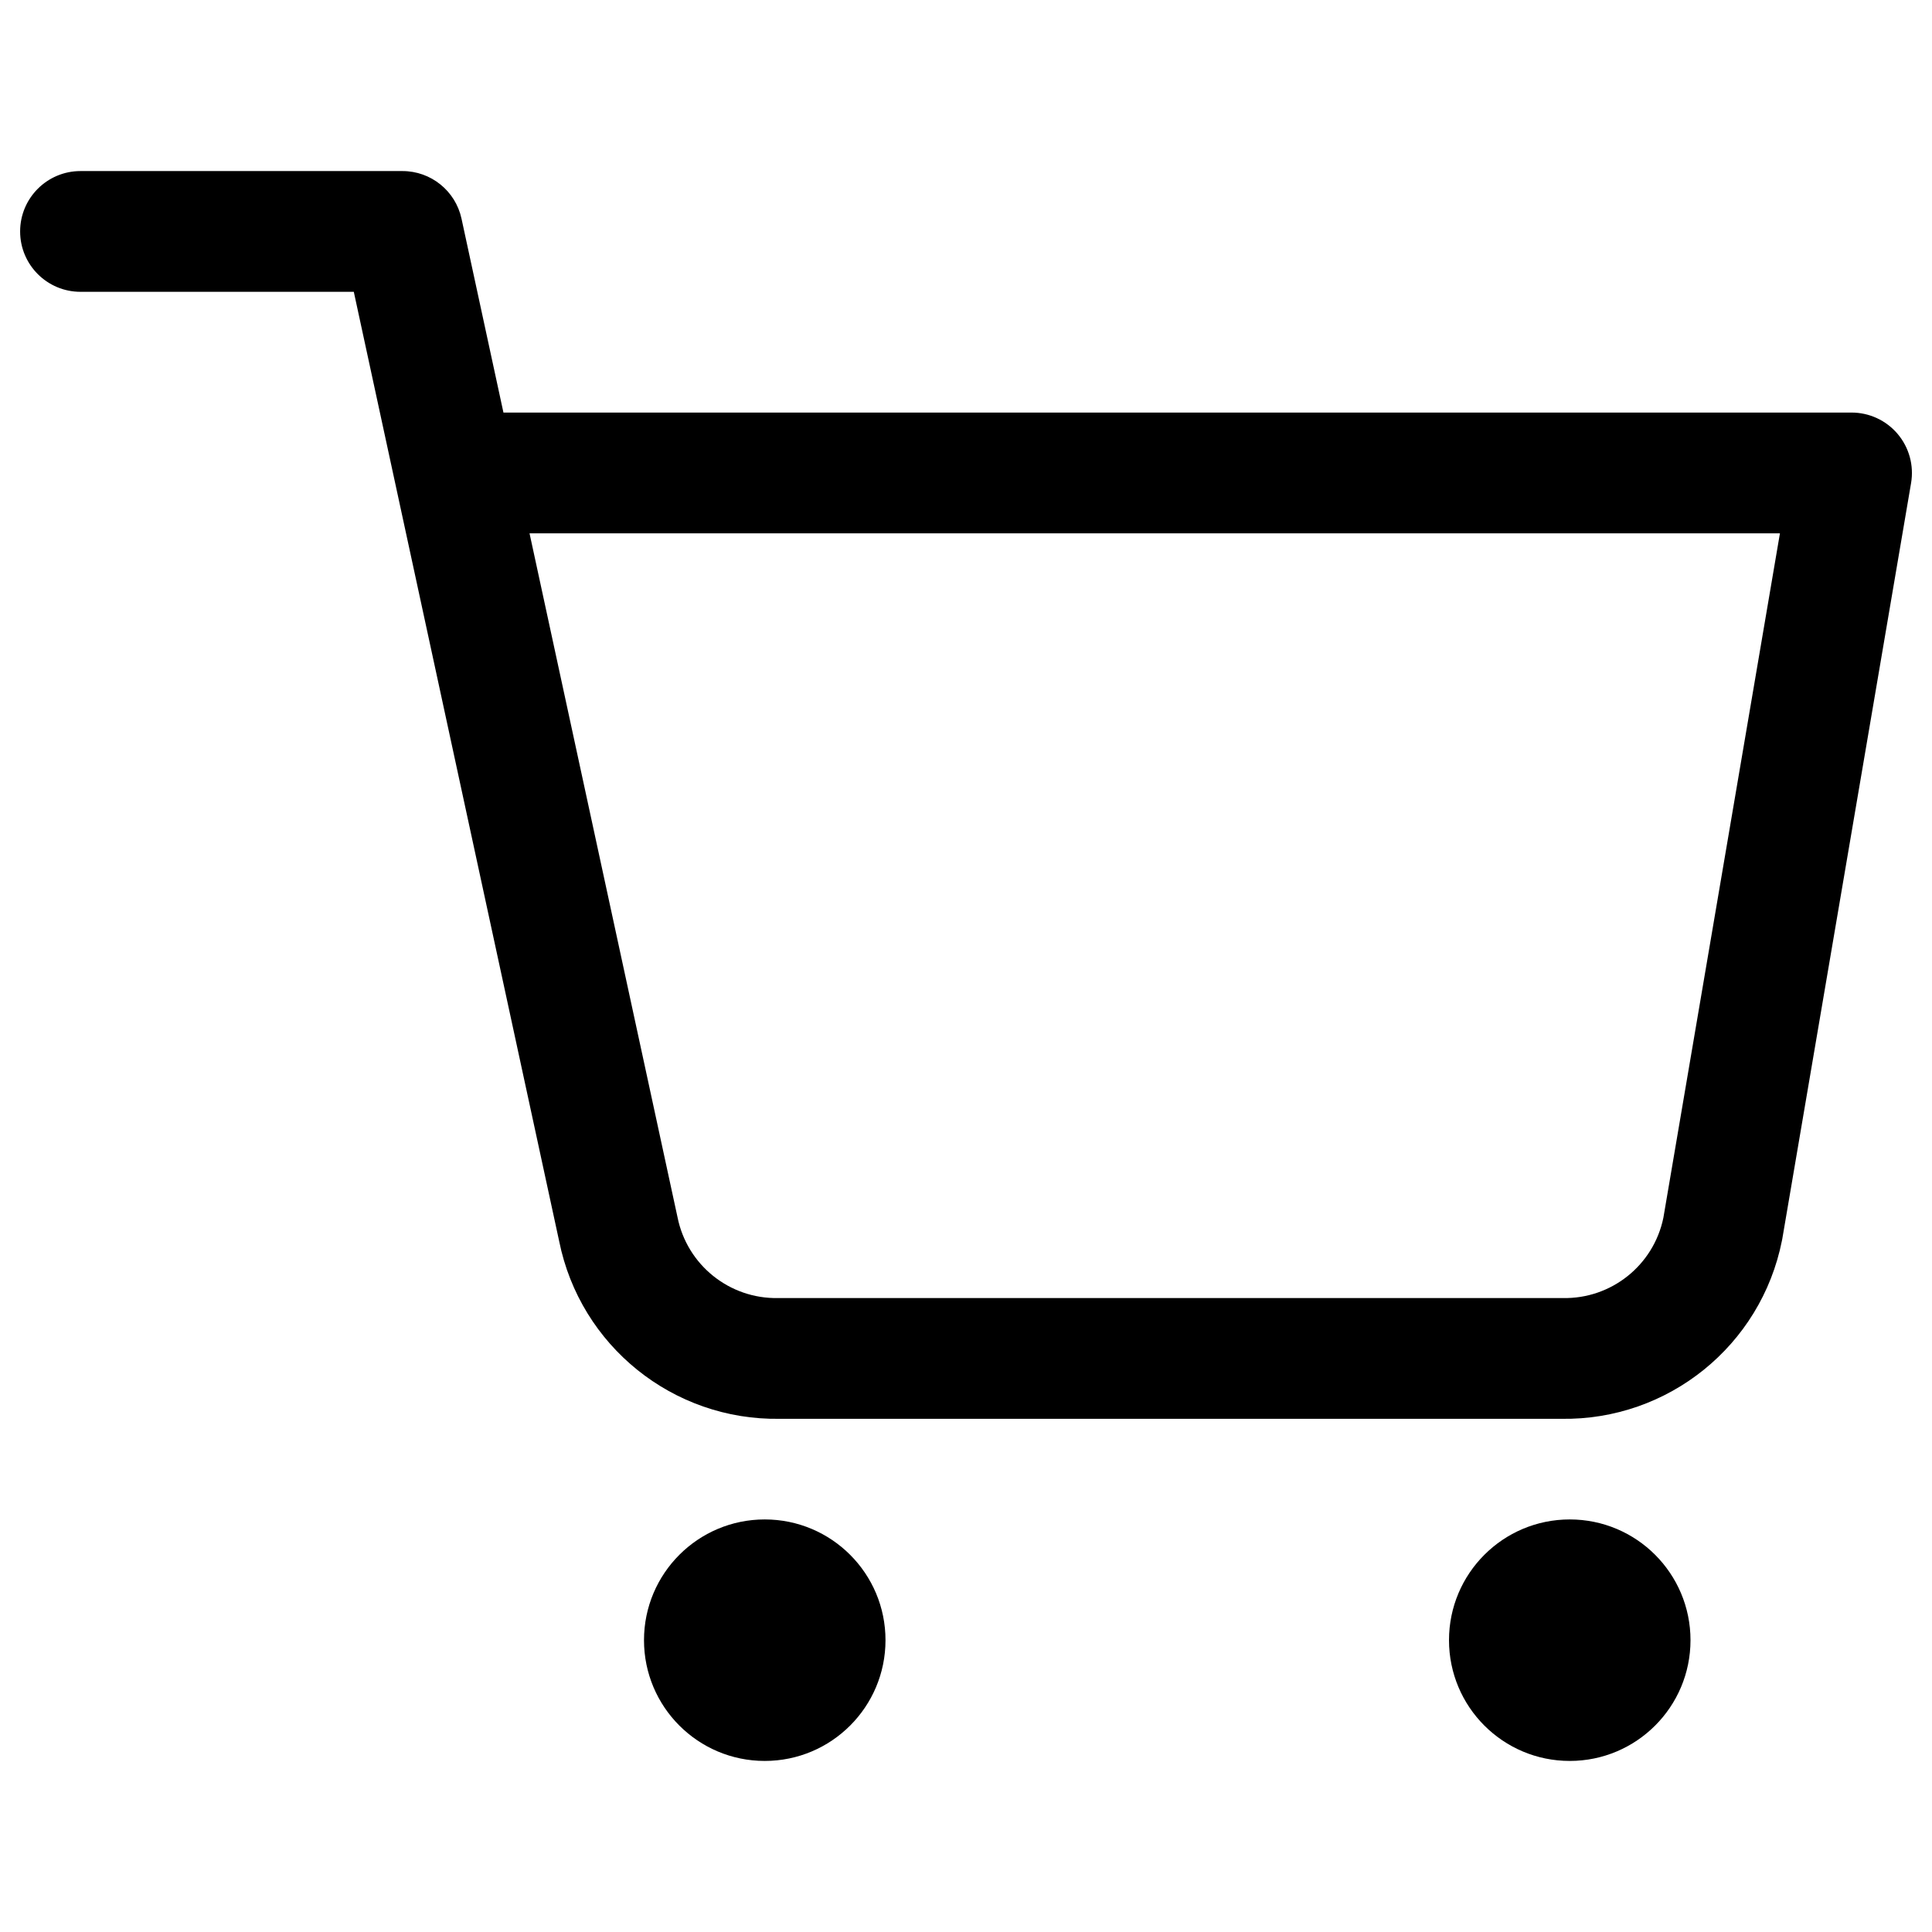
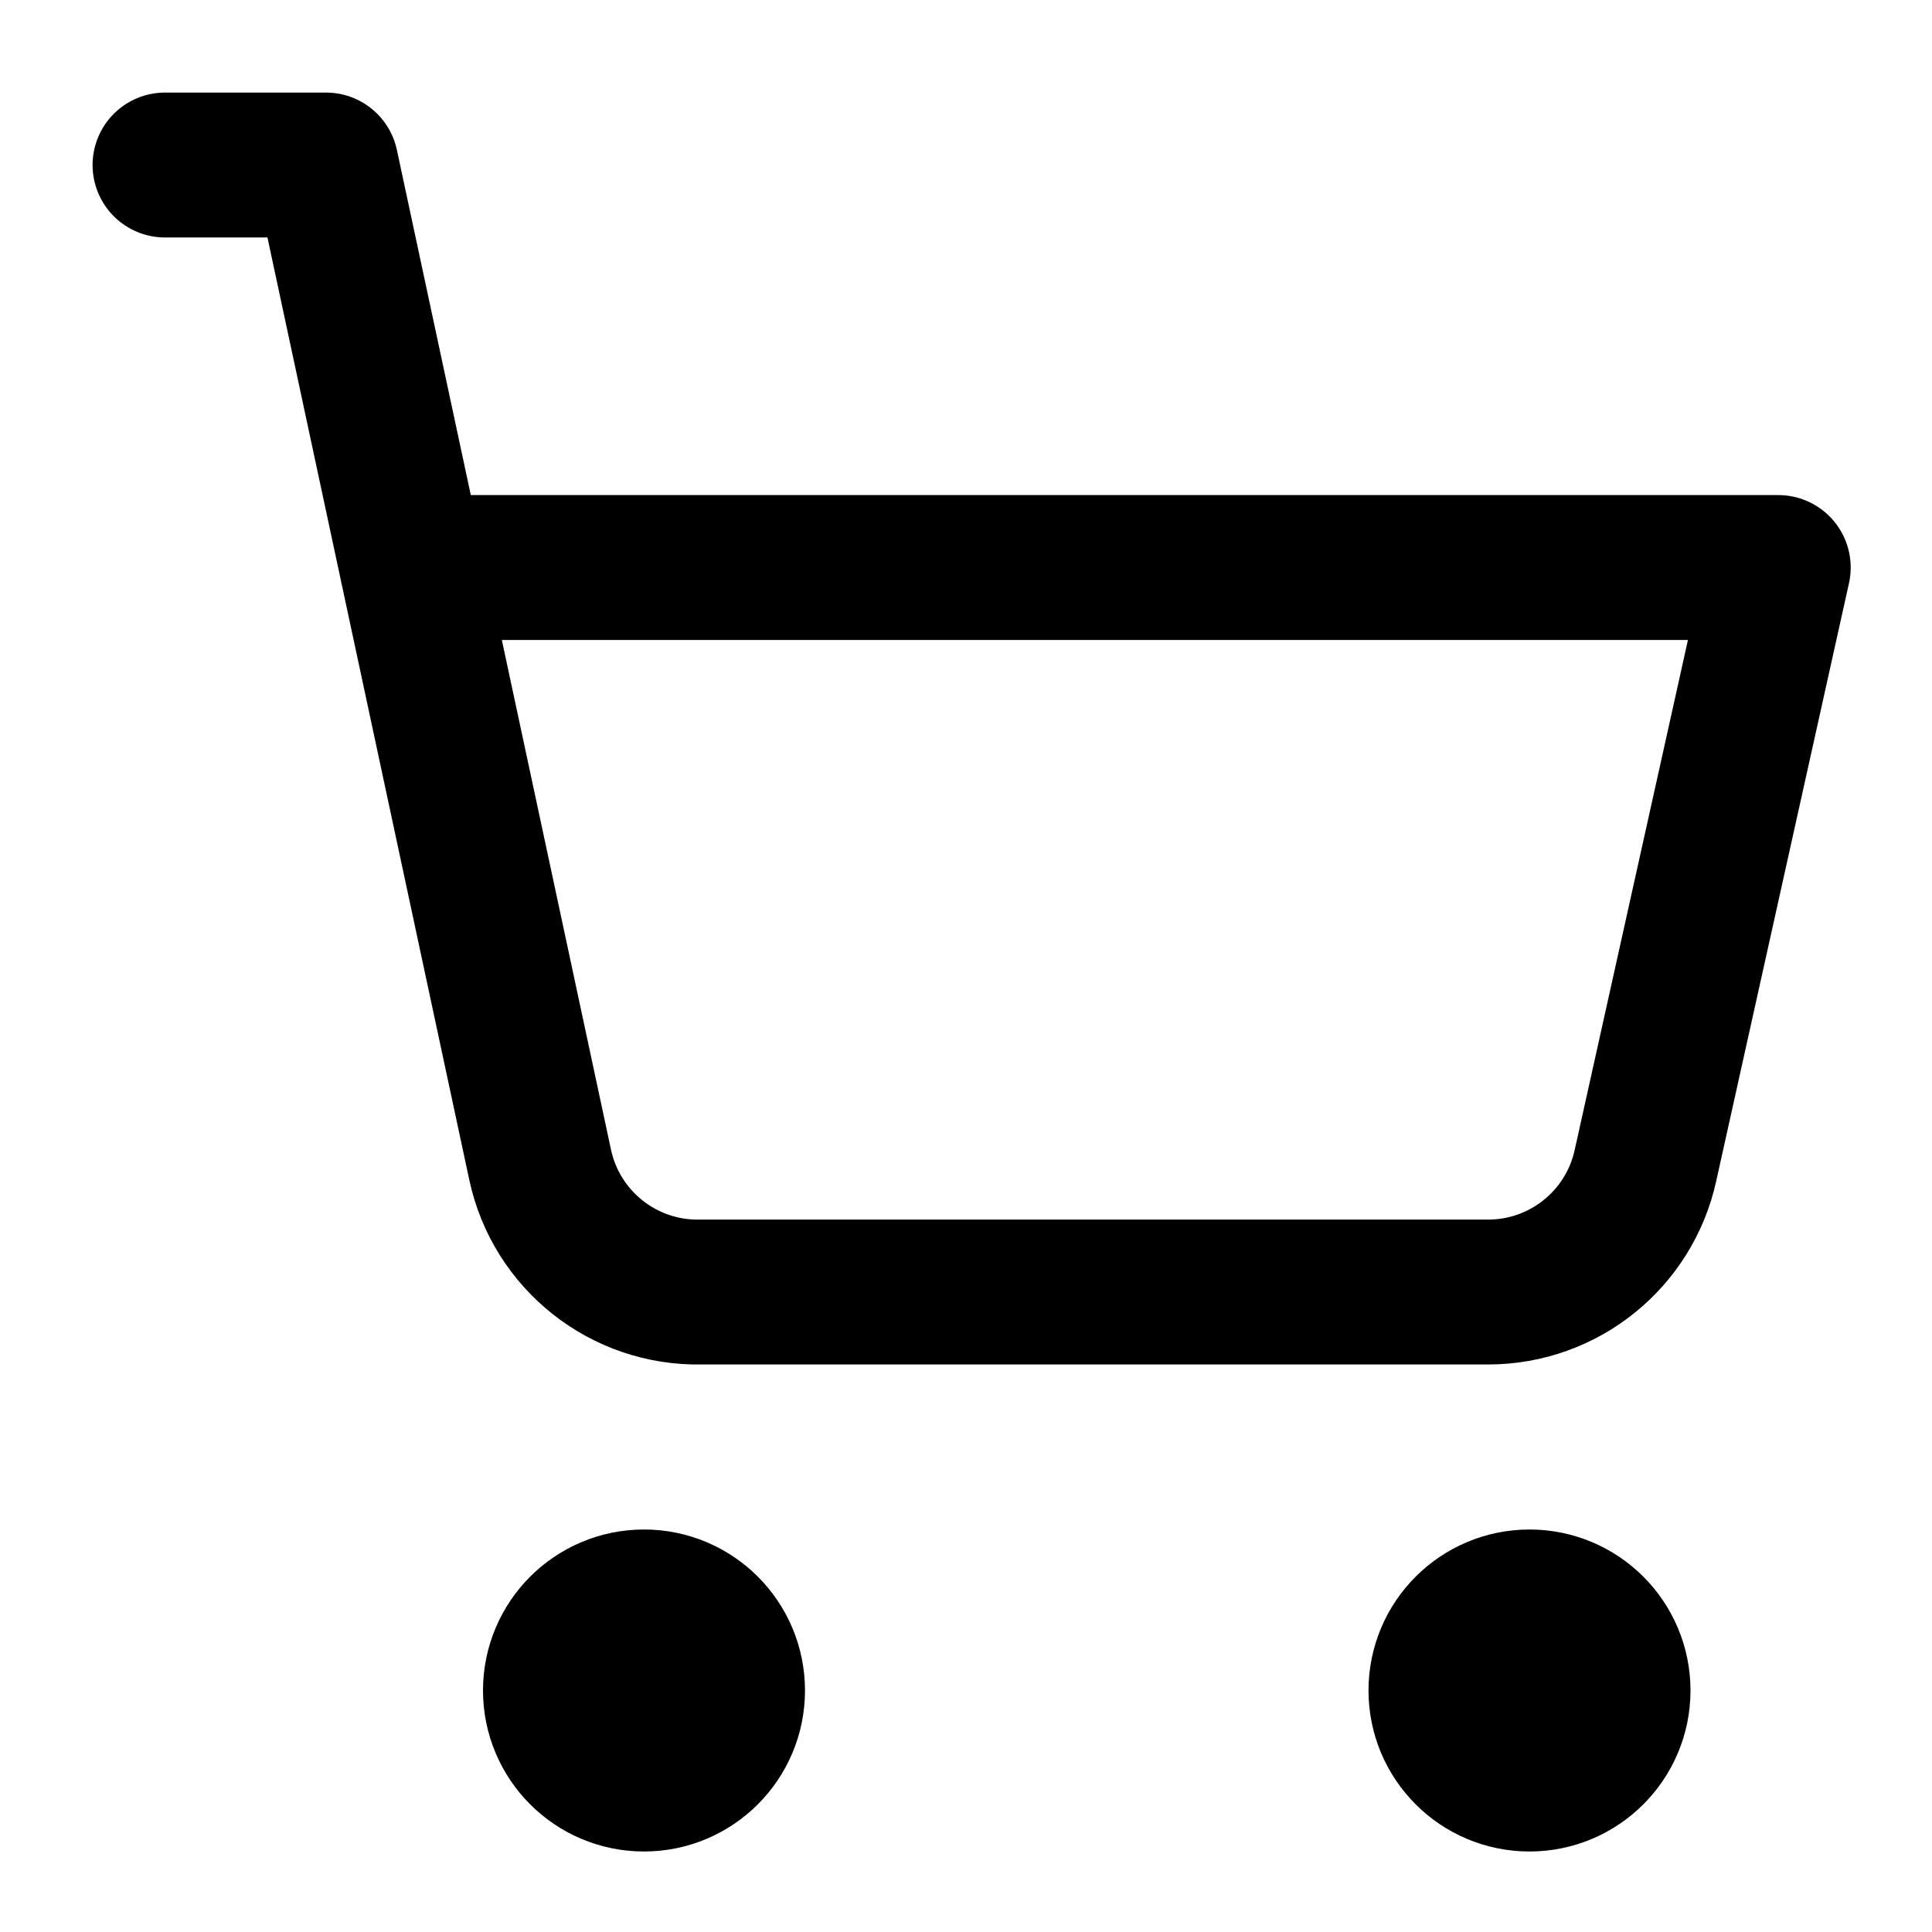
- <svg xmlns="http://www.w3.org/2000/svg" viewBox="0 0 24 24" fill="currentColor" data-slot="icon">
-   <g>
-     <path d="M.25 2.875a.75.75 0 0 1 .75-.75h4a.75.75 0 0 1 .733.591l.521 2.409H23a.75.75 0 0 1 .74.876l-1.6 9.39-.004.02a2.75 2.75 0 0 1-2.743 2.214H9.687a2.75 2.75 0 0 1-2.741-2.207L4.395 3.625H1a.75.75 0 0 1-.75-.75Zm6.328 3.75 1.838 8.494a1.25 1.25 0 0 0 1.25 1.006h9.748a1.25 1.25 0 0 0 1.249-.997l1.448-8.503H6.578Z" />
-     <path d="M11 20.375a1.5 1.5 0 1 1-3 0 1.5 1.5 0 0 1 3 0Z" />
-     <path d="M19.5 21.875a1.5 1.5 0 1 0 0-3 1.5 1.5 0 0 0 0 3Z" />
-   </g>
+ <svg xmlns="http://www.w3.org/2000/svg" viewBox="0 0 24 24" fill="none" data-slot="icon">
+   <path stroke="currentColor" stroke-linecap="round" stroke-linejoin="round" stroke-width="1.8" d="M2.05 2.05h2l2.66 12.42a2 2 0 0 0 2 1.58h9.78a2 2 0 0 0 1.95-1.57l1.65-7.43H5.12" />
+   <path stroke="currentColor" stroke-linecap="round" stroke-linejoin="round" stroke-width="2" d="M8 22a1 1 0 1 0 0-2 1 1 0 0 0 0 2Z" />
+   <path stroke="currentColor" stroke-linecap="round" stroke-linejoin="round" stroke-width="2" d="M19 22a1 1 0 1 0 0-2 1 1 0 0 0 0 2Z" />
</svg>
